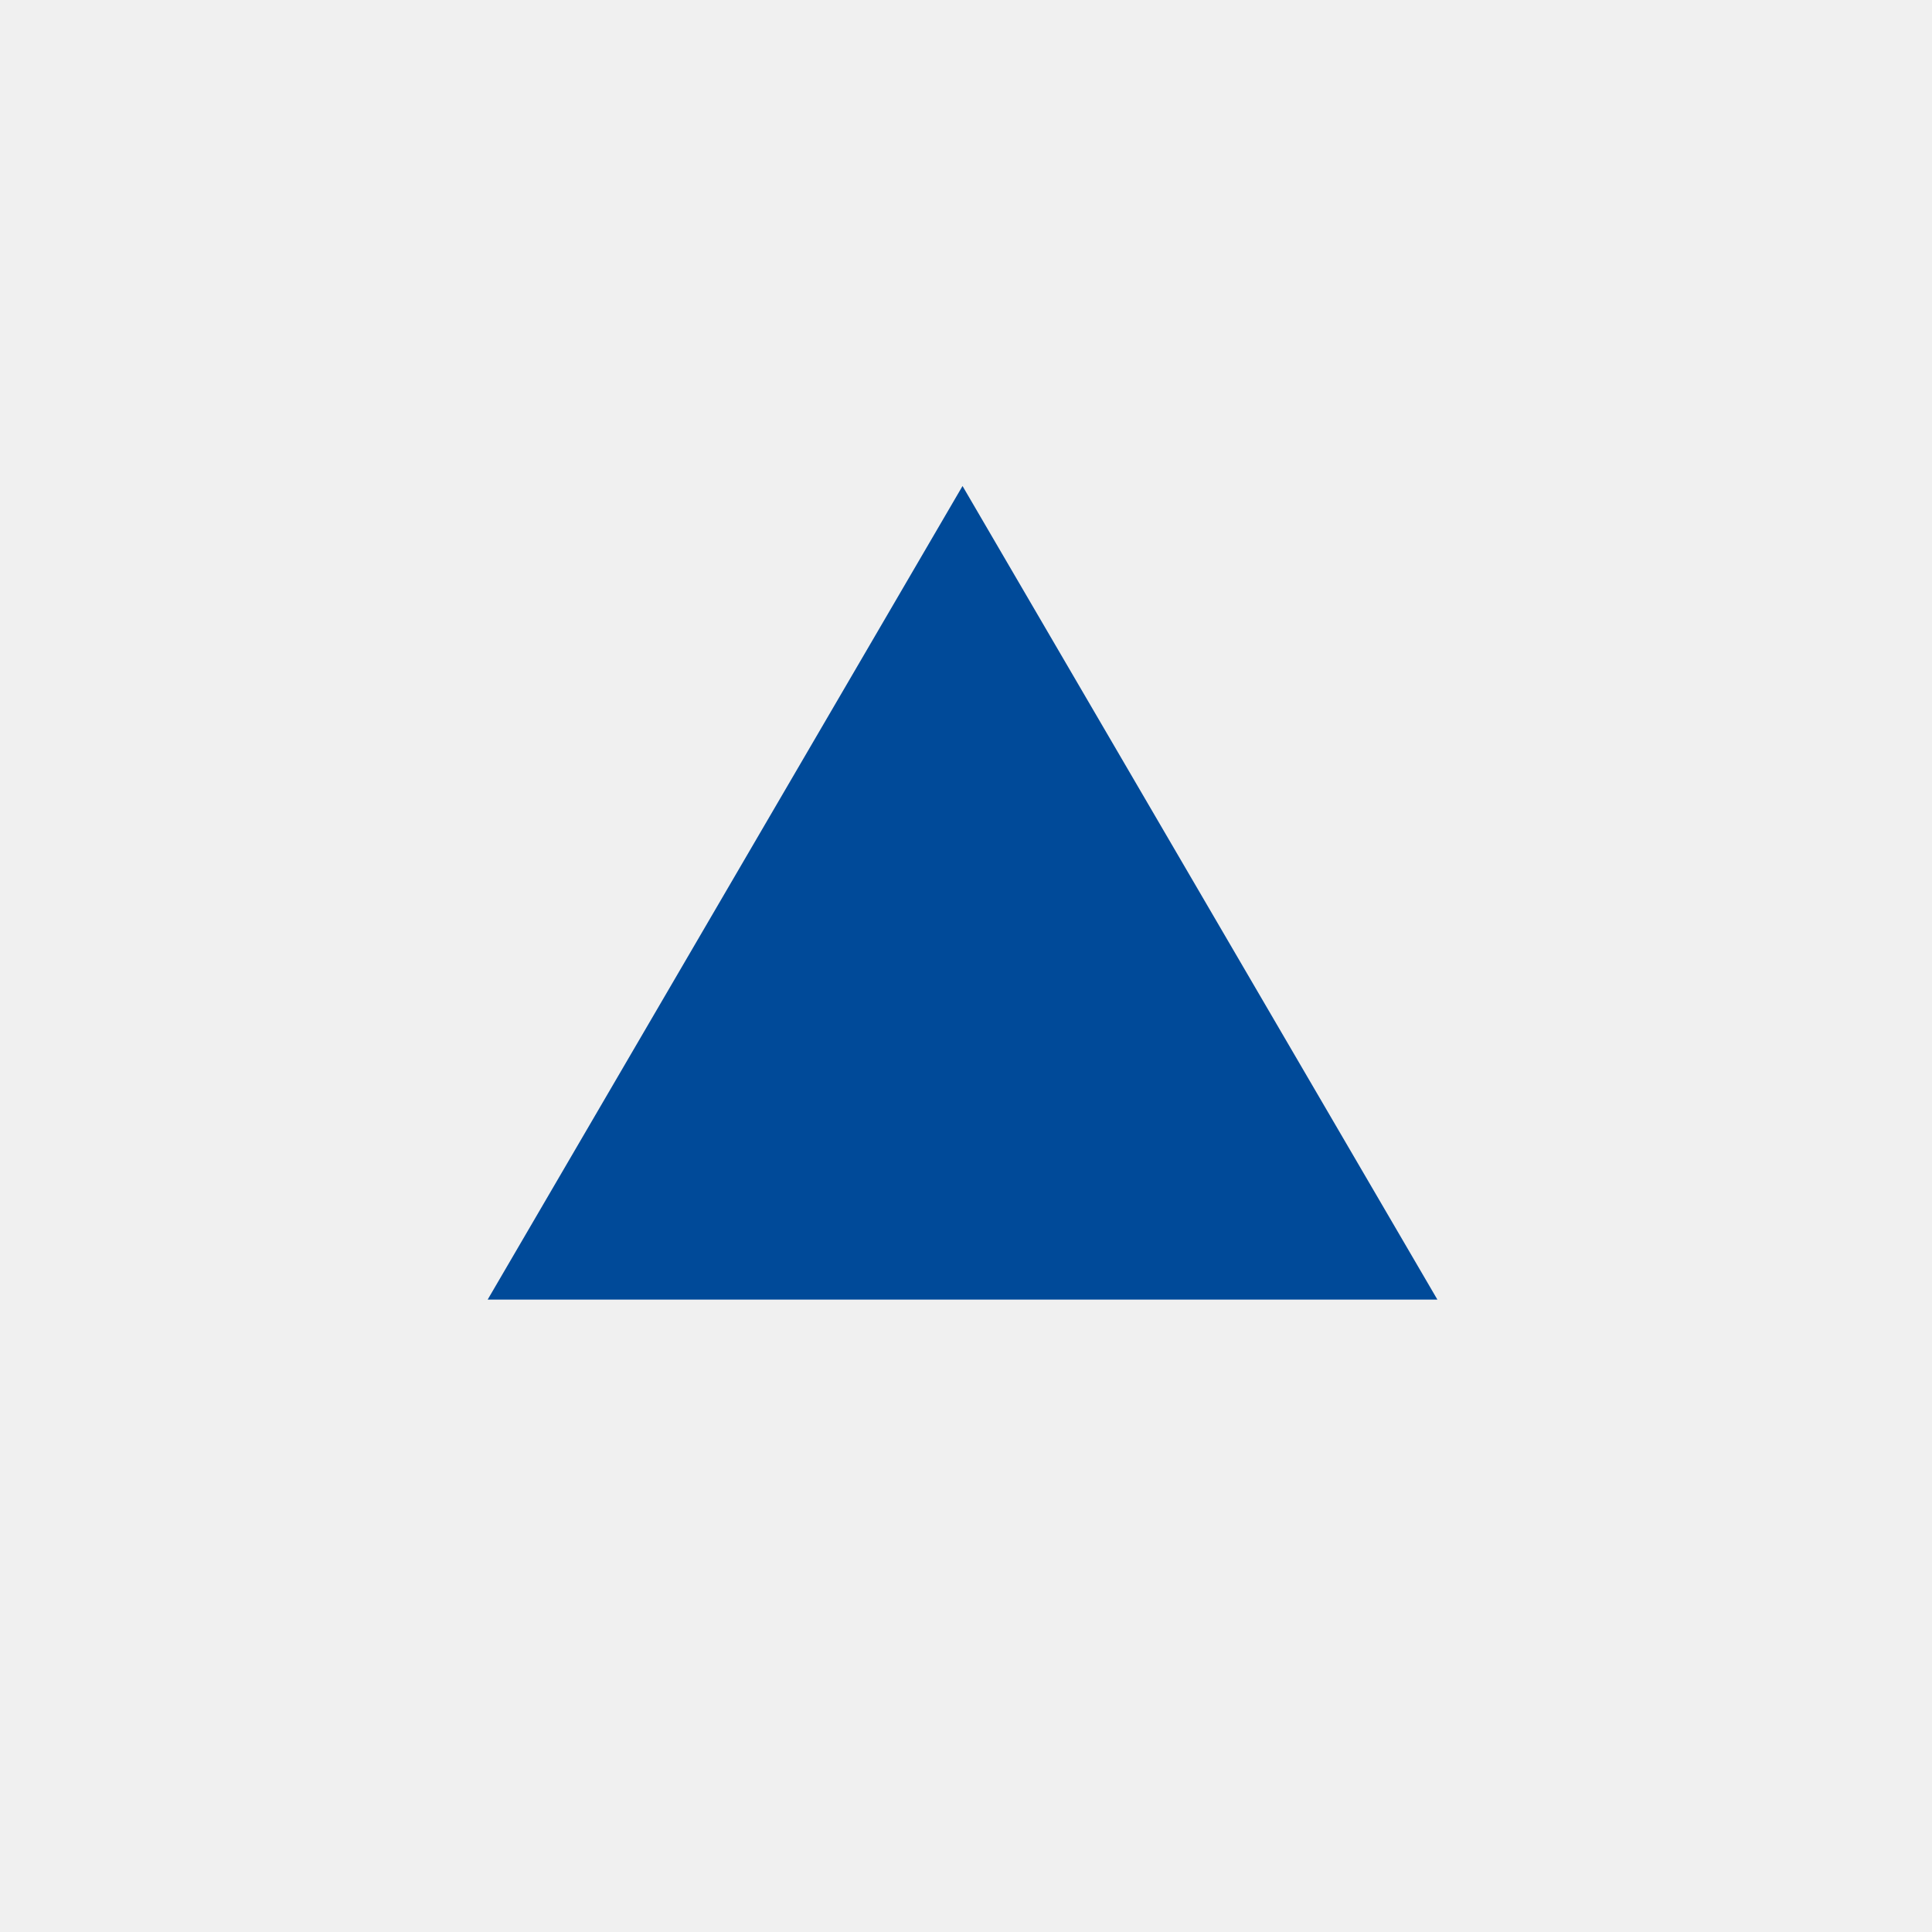
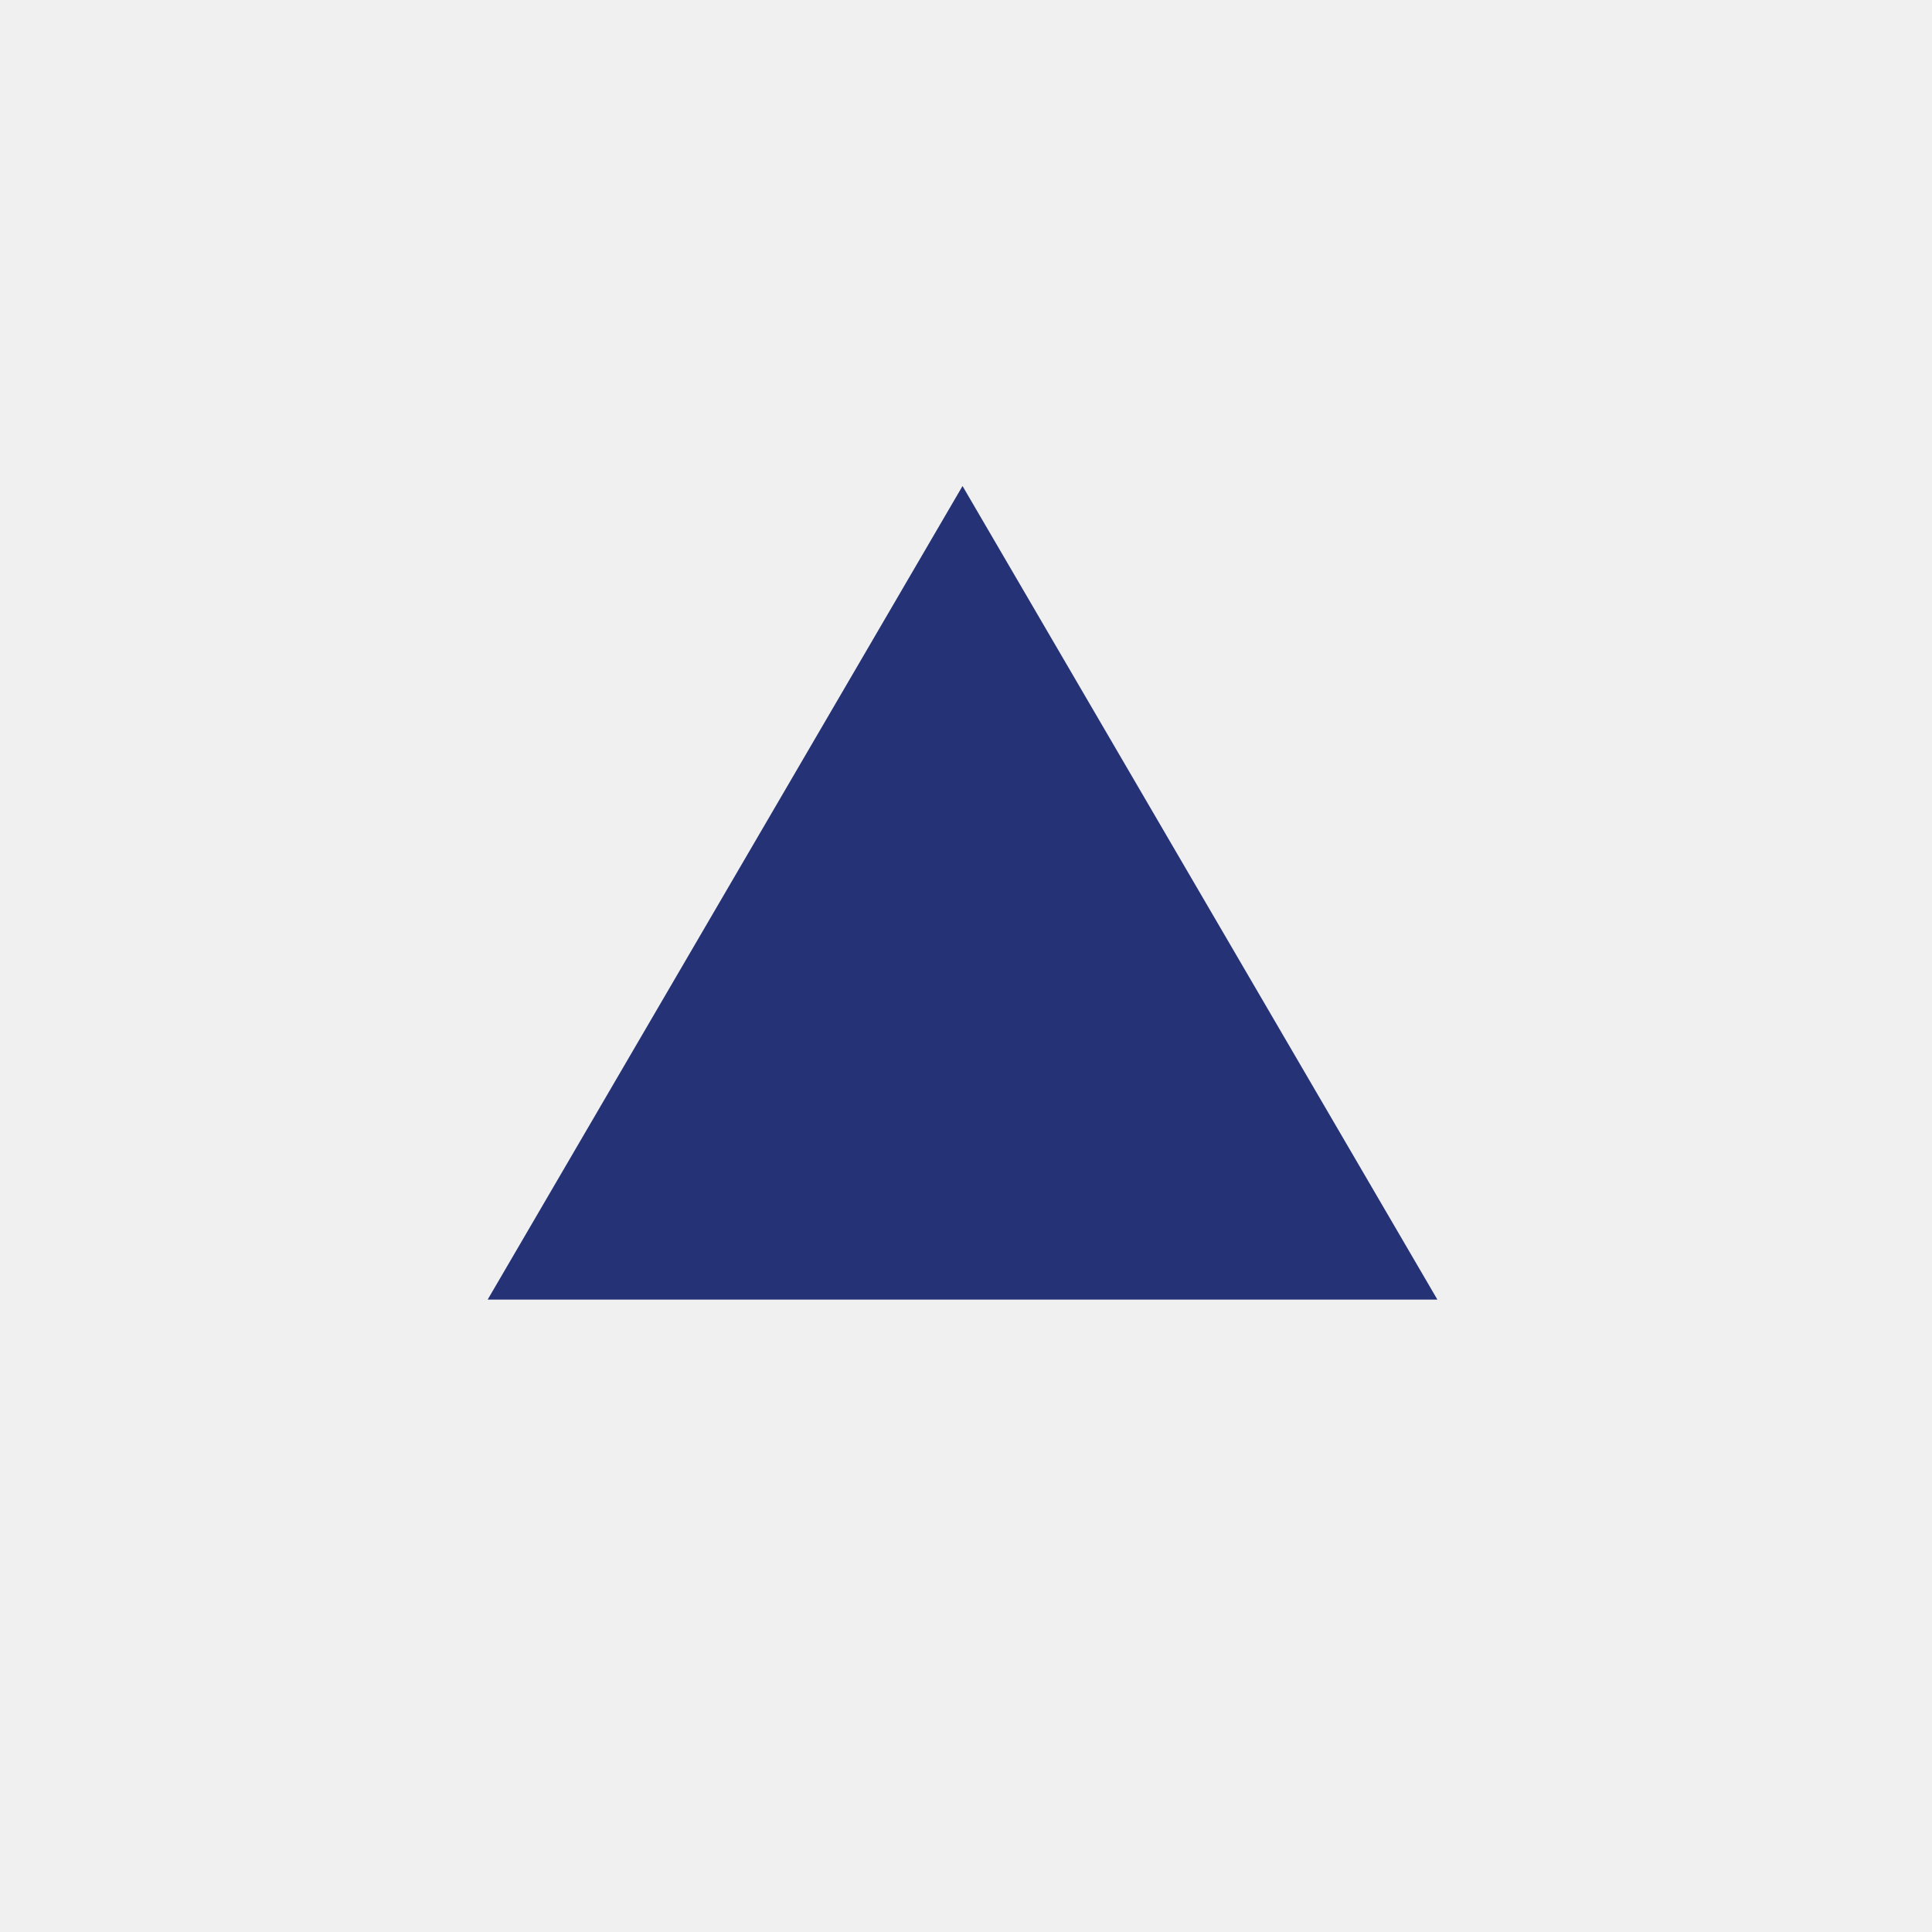
<svg xmlns="http://www.w3.org/2000/svg" viewBox="0 0 128 128">
  <defs>
-     <style>.cls-1{fill:#fff;opacity:0;}.cls-2{fill:#004a99;}</style>
+     <style>.cls-1{fill:#fff;opacity:0;}.cls-2{fill:#253276;}</style>
  </defs>
  <g id="pin_kreis" data-name="pin &amp; kreis">
    <circle class="cls-1" cx="64" cy="64" r="64" />
  </g>
  <g id="icon">
    <polygon id="dreieck_oben" data-name="dreieck oben" class="cls-2" points="63.77 32.2 95.23 86.1 63.77 86.1 32.31 86.1 63.77 32.2" />
  </g>
</svg>
